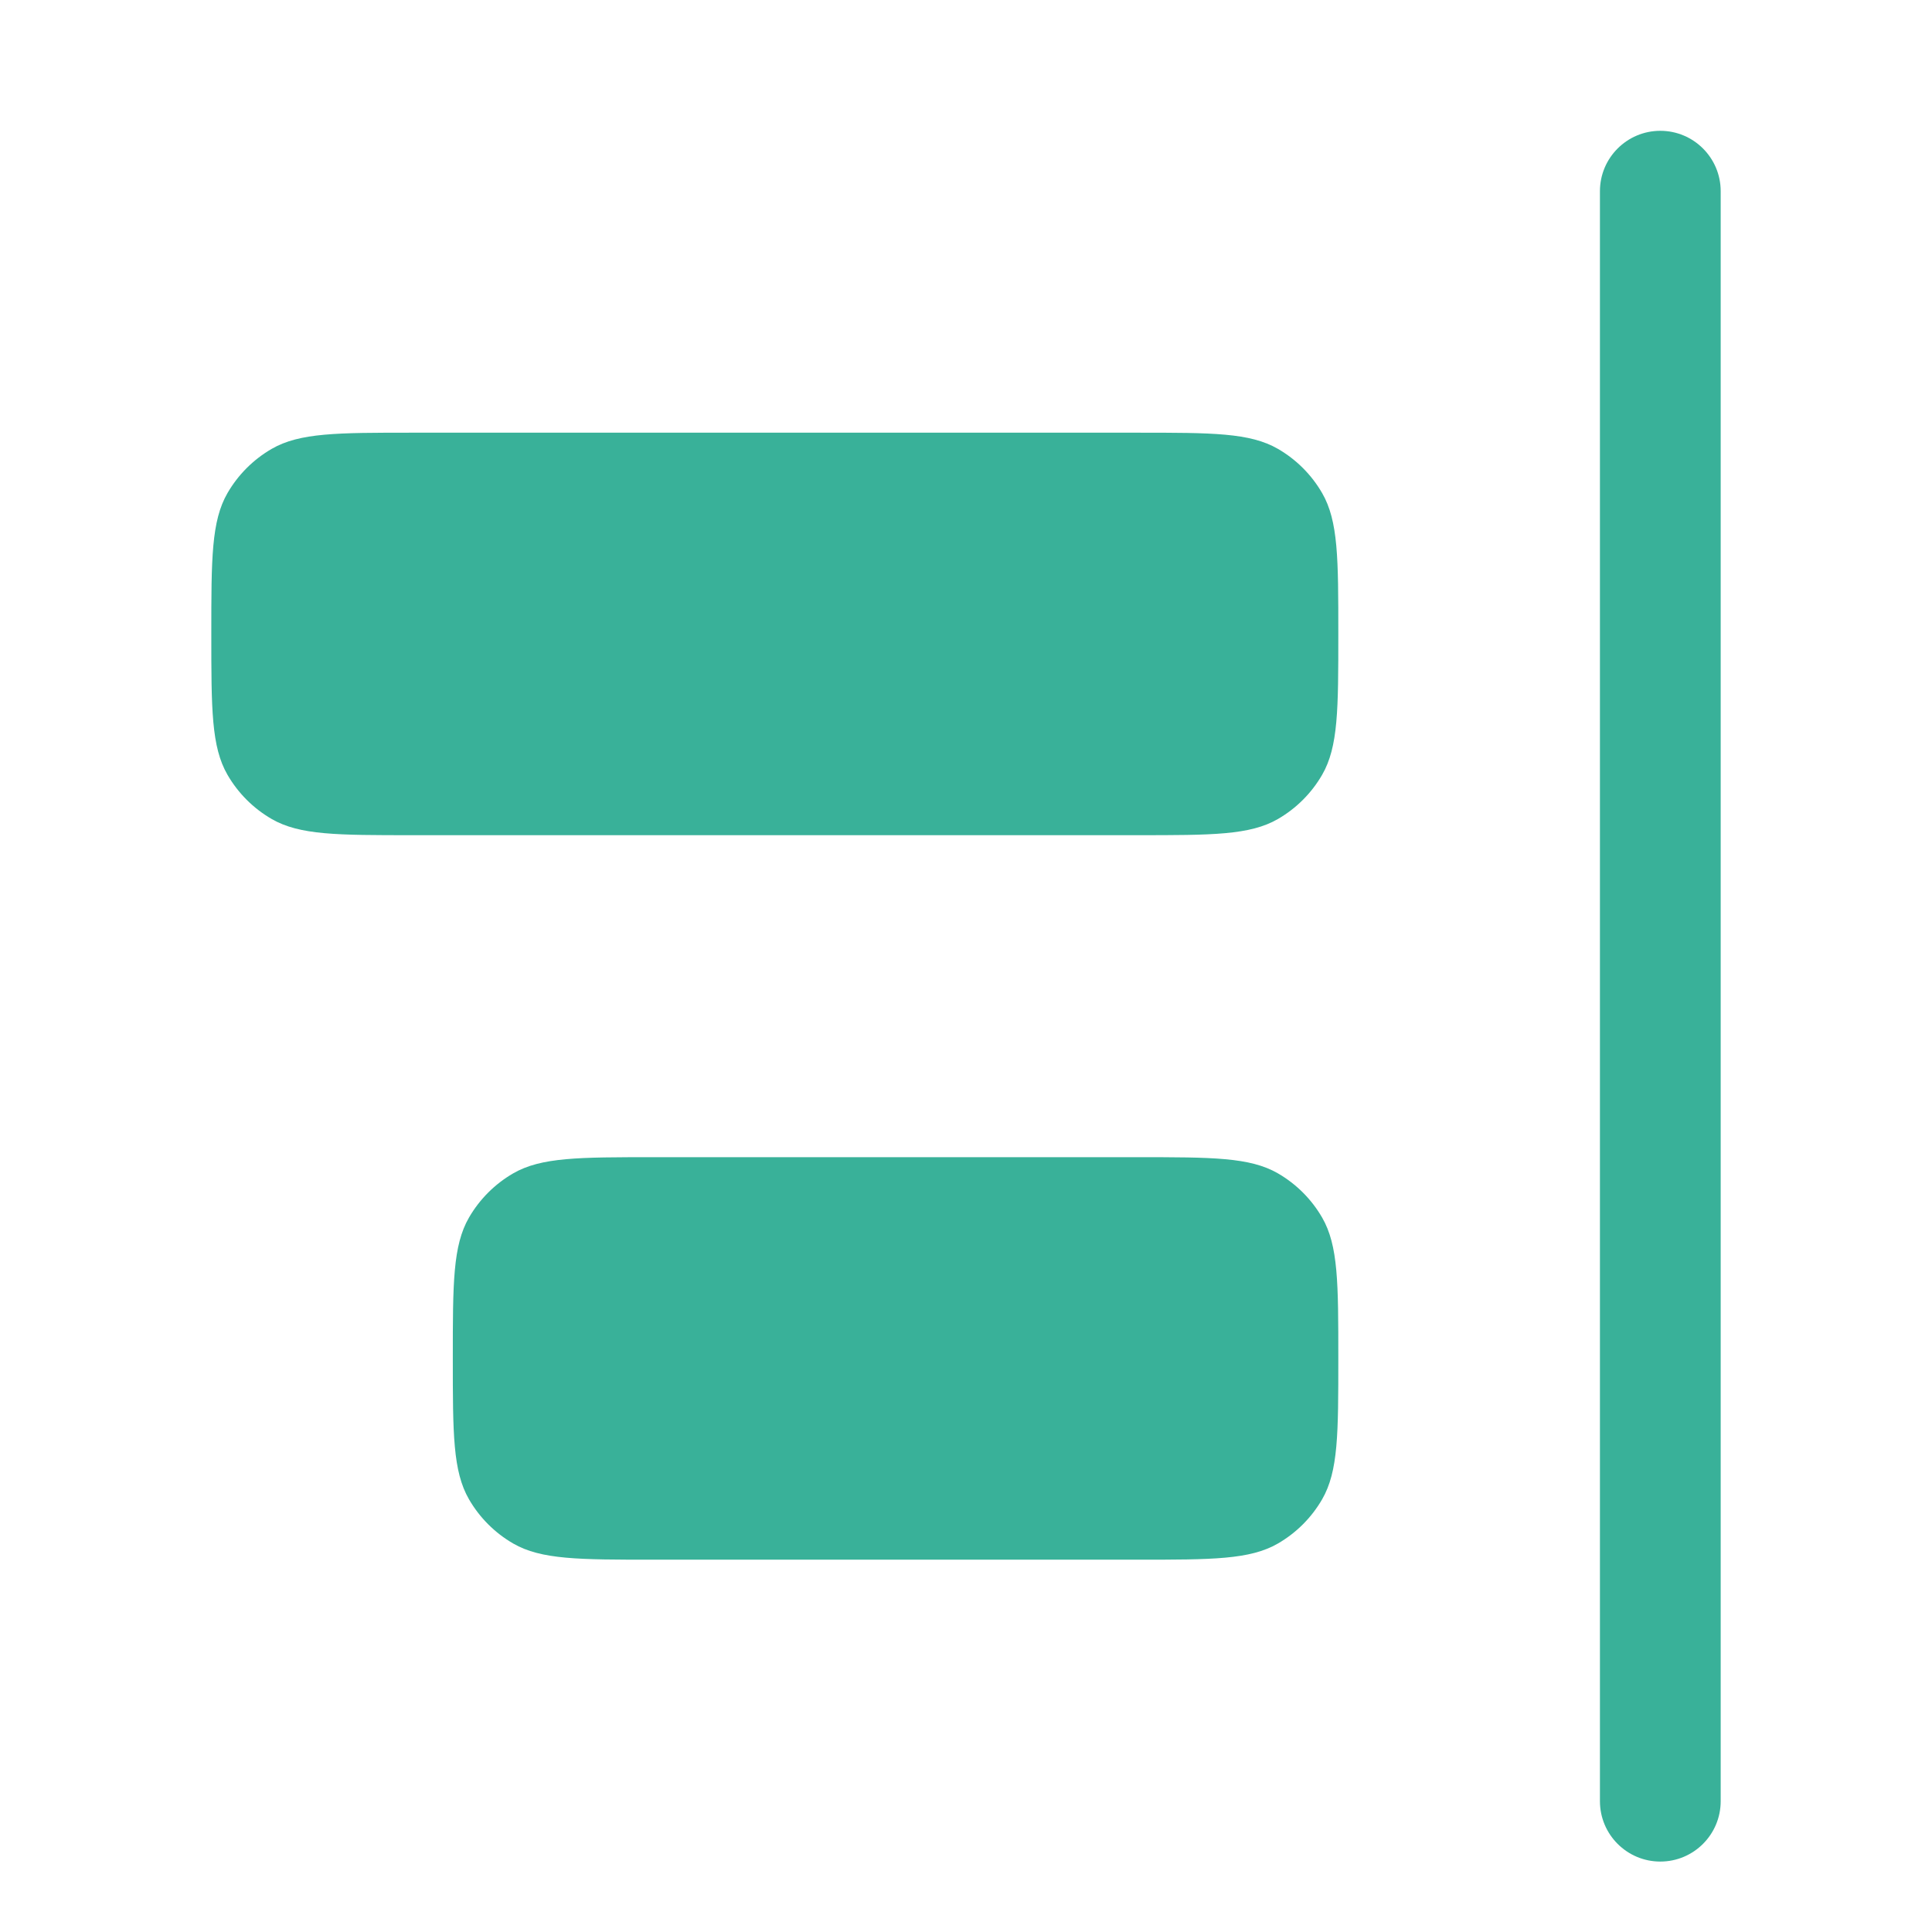
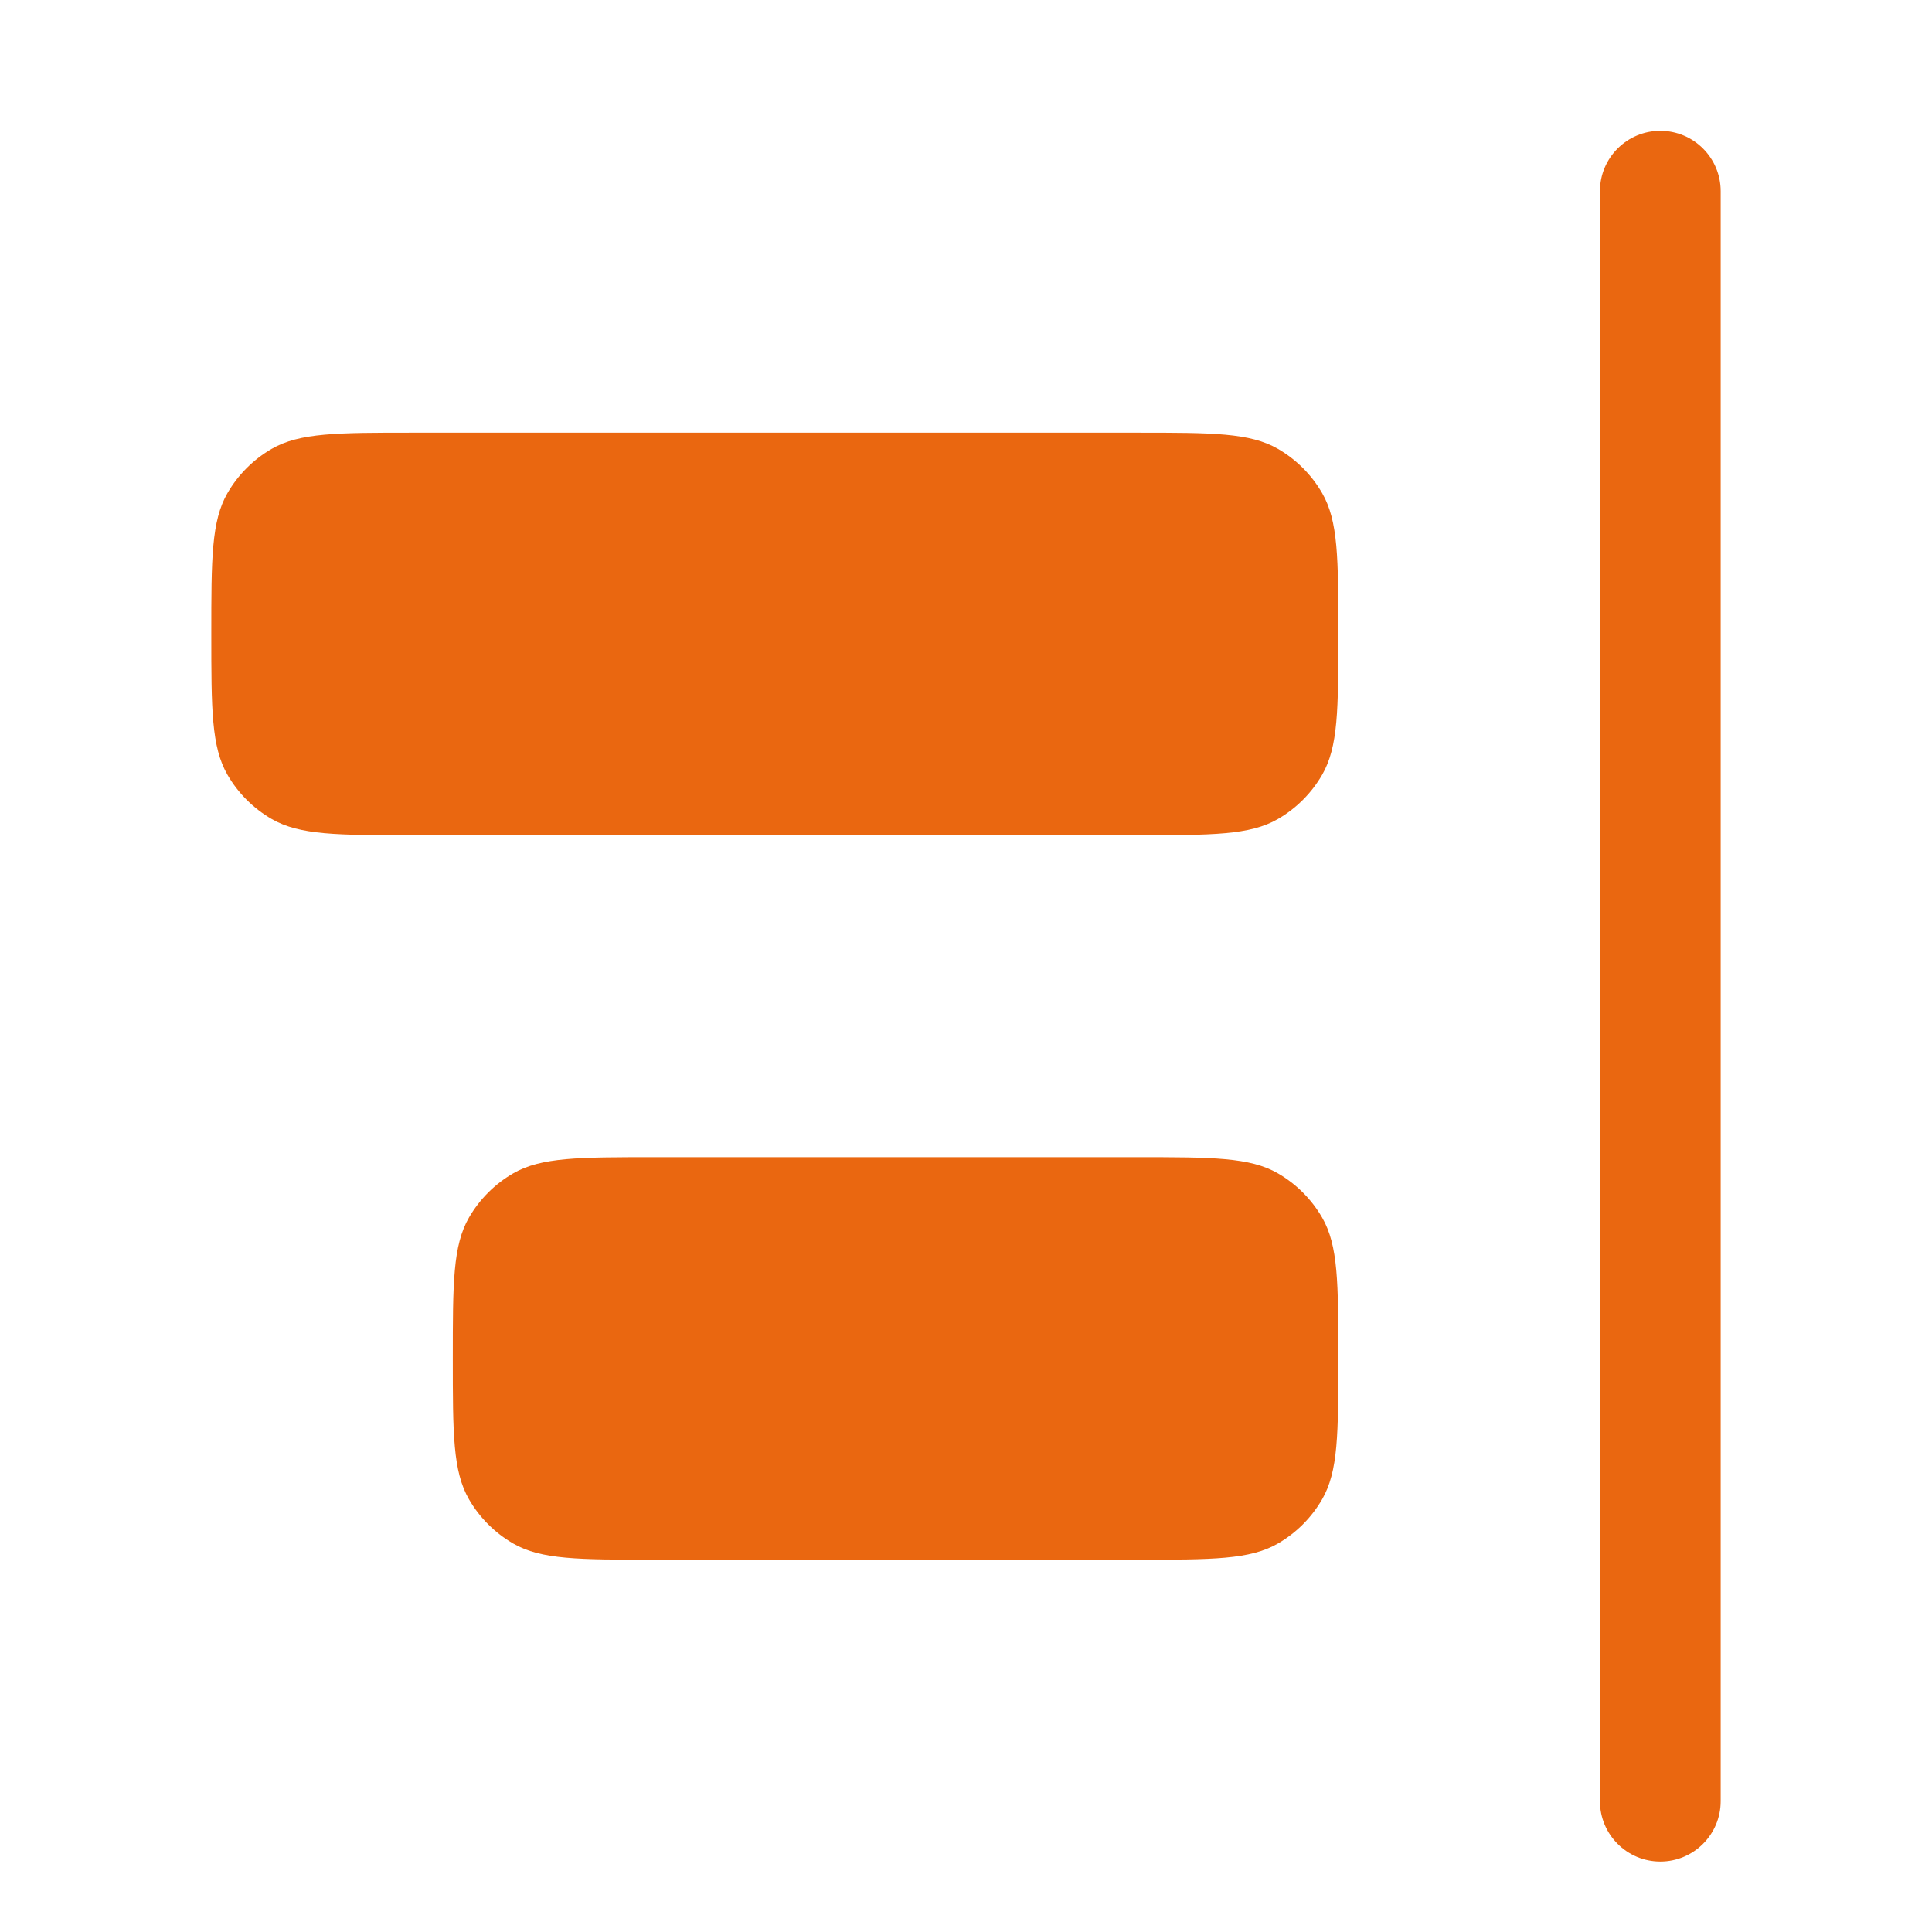
<svg xmlns="http://www.w3.org/2000/svg" width="800px" height="800px" viewBox="0 0 24 24" fill="none">
  <g id="SVGRepo_bgCarrier" stroke-width="0" />
  <g id="SVGRepo_tracerCarrier" stroke-linecap="round" stroke-linejoin="round" />
  <g id="SVGRepo_iconCarrier">
-     <path fill-rule="evenodd" clip-rule="evenodd" d="M20.625 1.625C20.211 1.625 19.875 1.961 19.875 2.375V22.375C19.875 22.789 20.211 23.125 20.625 23.125C21.039 23.125 21.375 22.789 21.375 22.375V2.375C21.375 1.961 21.039 1.625 20.625 1.625Z" fill="#39b199" />
-     <path d="M16.625 7.875C16.625 6.94 16.625 6.473 16.424 6.125C16.292 5.897 16.103 5.708 15.875 5.576C15.527 5.375 15.06 5.375 14.125 5.375L5.125 5.375C4.19 5.375 3.723 5.375 3.375 5.576C3.147 5.708 2.958 5.897 2.826 6.125C2.625 6.473 2.625 6.94 2.625 7.875C2.625 8.81 2.625 9.277 2.826 9.625C2.958 9.853 3.147 10.042 3.375 10.174C3.723 10.375 4.19 10.375 5.125 10.375L14.125 10.375C15.06 10.375 15.527 10.375 15.875 10.174C16.103 10.042 16.292 9.853 16.424 9.625C16.625 9.277 16.625 8.81 16.625 7.875Z" fill="#39b199" />
-     <path d="M16.625 16.875C16.625 15.94 16.625 15.473 16.424 15.125C16.292 14.897 16.103 14.708 15.875 14.576C15.527 14.375 15.06 14.375 14.125 14.375L8.125 14.375C7.19 14.375 6.723 14.375 6.375 14.576C6.147 14.708 5.958 14.897 5.826 15.125C5.625 15.473 5.625 15.94 5.625 16.875C5.625 17.81 5.625 18.277 5.826 18.625C5.958 18.853 6.147 19.042 6.375 19.174C6.723 19.375 7.19 19.375 8.125 19.375H14.125C15.06 19.375 15.527 19.375 15.875 19.174C16.103 19.042 16.292 18.853 16.424 18.625C16.625 18.277 16.625 17.81 16.625 16.875Z" fill="#39b199" />
+     <path fill-rule="evenodd" clip-rule="evenodd" d="M20.625 1.625C20.211 1.625 19.875 1.961 19.875 2.375V22.375C19.875 22.789 20.211 23.125 20.625 23.125C21.039 23.125 21.375 22.789 21.375 22.375V2.375C21.375 1.961 21.039 1.625 20.625 1.625Z" fill="#ea6710" />
+     <path d="M16.625 7.875C16.625 6.94 16.625 6.473 16.424 6.125C16.292 5.897 16.103 5.708 15.875 5.576C15.527 5.375 15.06 5.375 14.125 5.375L5.125 5.375C4.19 5.375 3.723 5.375 3.375 5.576C3.147 5.708 2.958 5.897 2.826 6.125C2.625 6.473 2.625 6.94 2.625 7.875C2.625 8.81 2.625 9.277 2.826 9.625C2.958 9.853 3.147 10.042 3.375 10.174C3.723 10.375 4.19 10.375 5.125 10.375L14.125 10.375C15.06 10.375 15.527 10.375 15.875 10.174C16.103 10.042 16.292 9.853 16.424 9.625C16.625 9.277 16.625 8.81 16.625 7.875Z" fill="#ea6710" />
+     <path d="M16.625 16.875C16.625 15.94 16.625 15.473 16.424 15.125C16.292 14.897 16.103 14.708 15.875 14.576C15.527 14.375 15.06 14.375 14.125 14.375L8.125 14.375C7.19 14.375 6.723 14.375 6.375 14.576C6.147 14.708 5.958 14.897 5.826 15.125C5.625 15.473 5.625 15.94 5.625 16.875C5.625 17.81 5.625 18.277 5.826 18.625C5.958 18.853 6.147 19.042 6.375 19.174C6.723 19.375 7.19 19.375 8.125 19.375H14.125C15.06 19.375 15.527 19.375 15.875 19.174C16.103 19.042 16.292 18.853 16.424 18.625C16.625 18.277 16.625 17.81 16.625 16.875Z" fill="#ea6710" />
  </g>
</svg>
